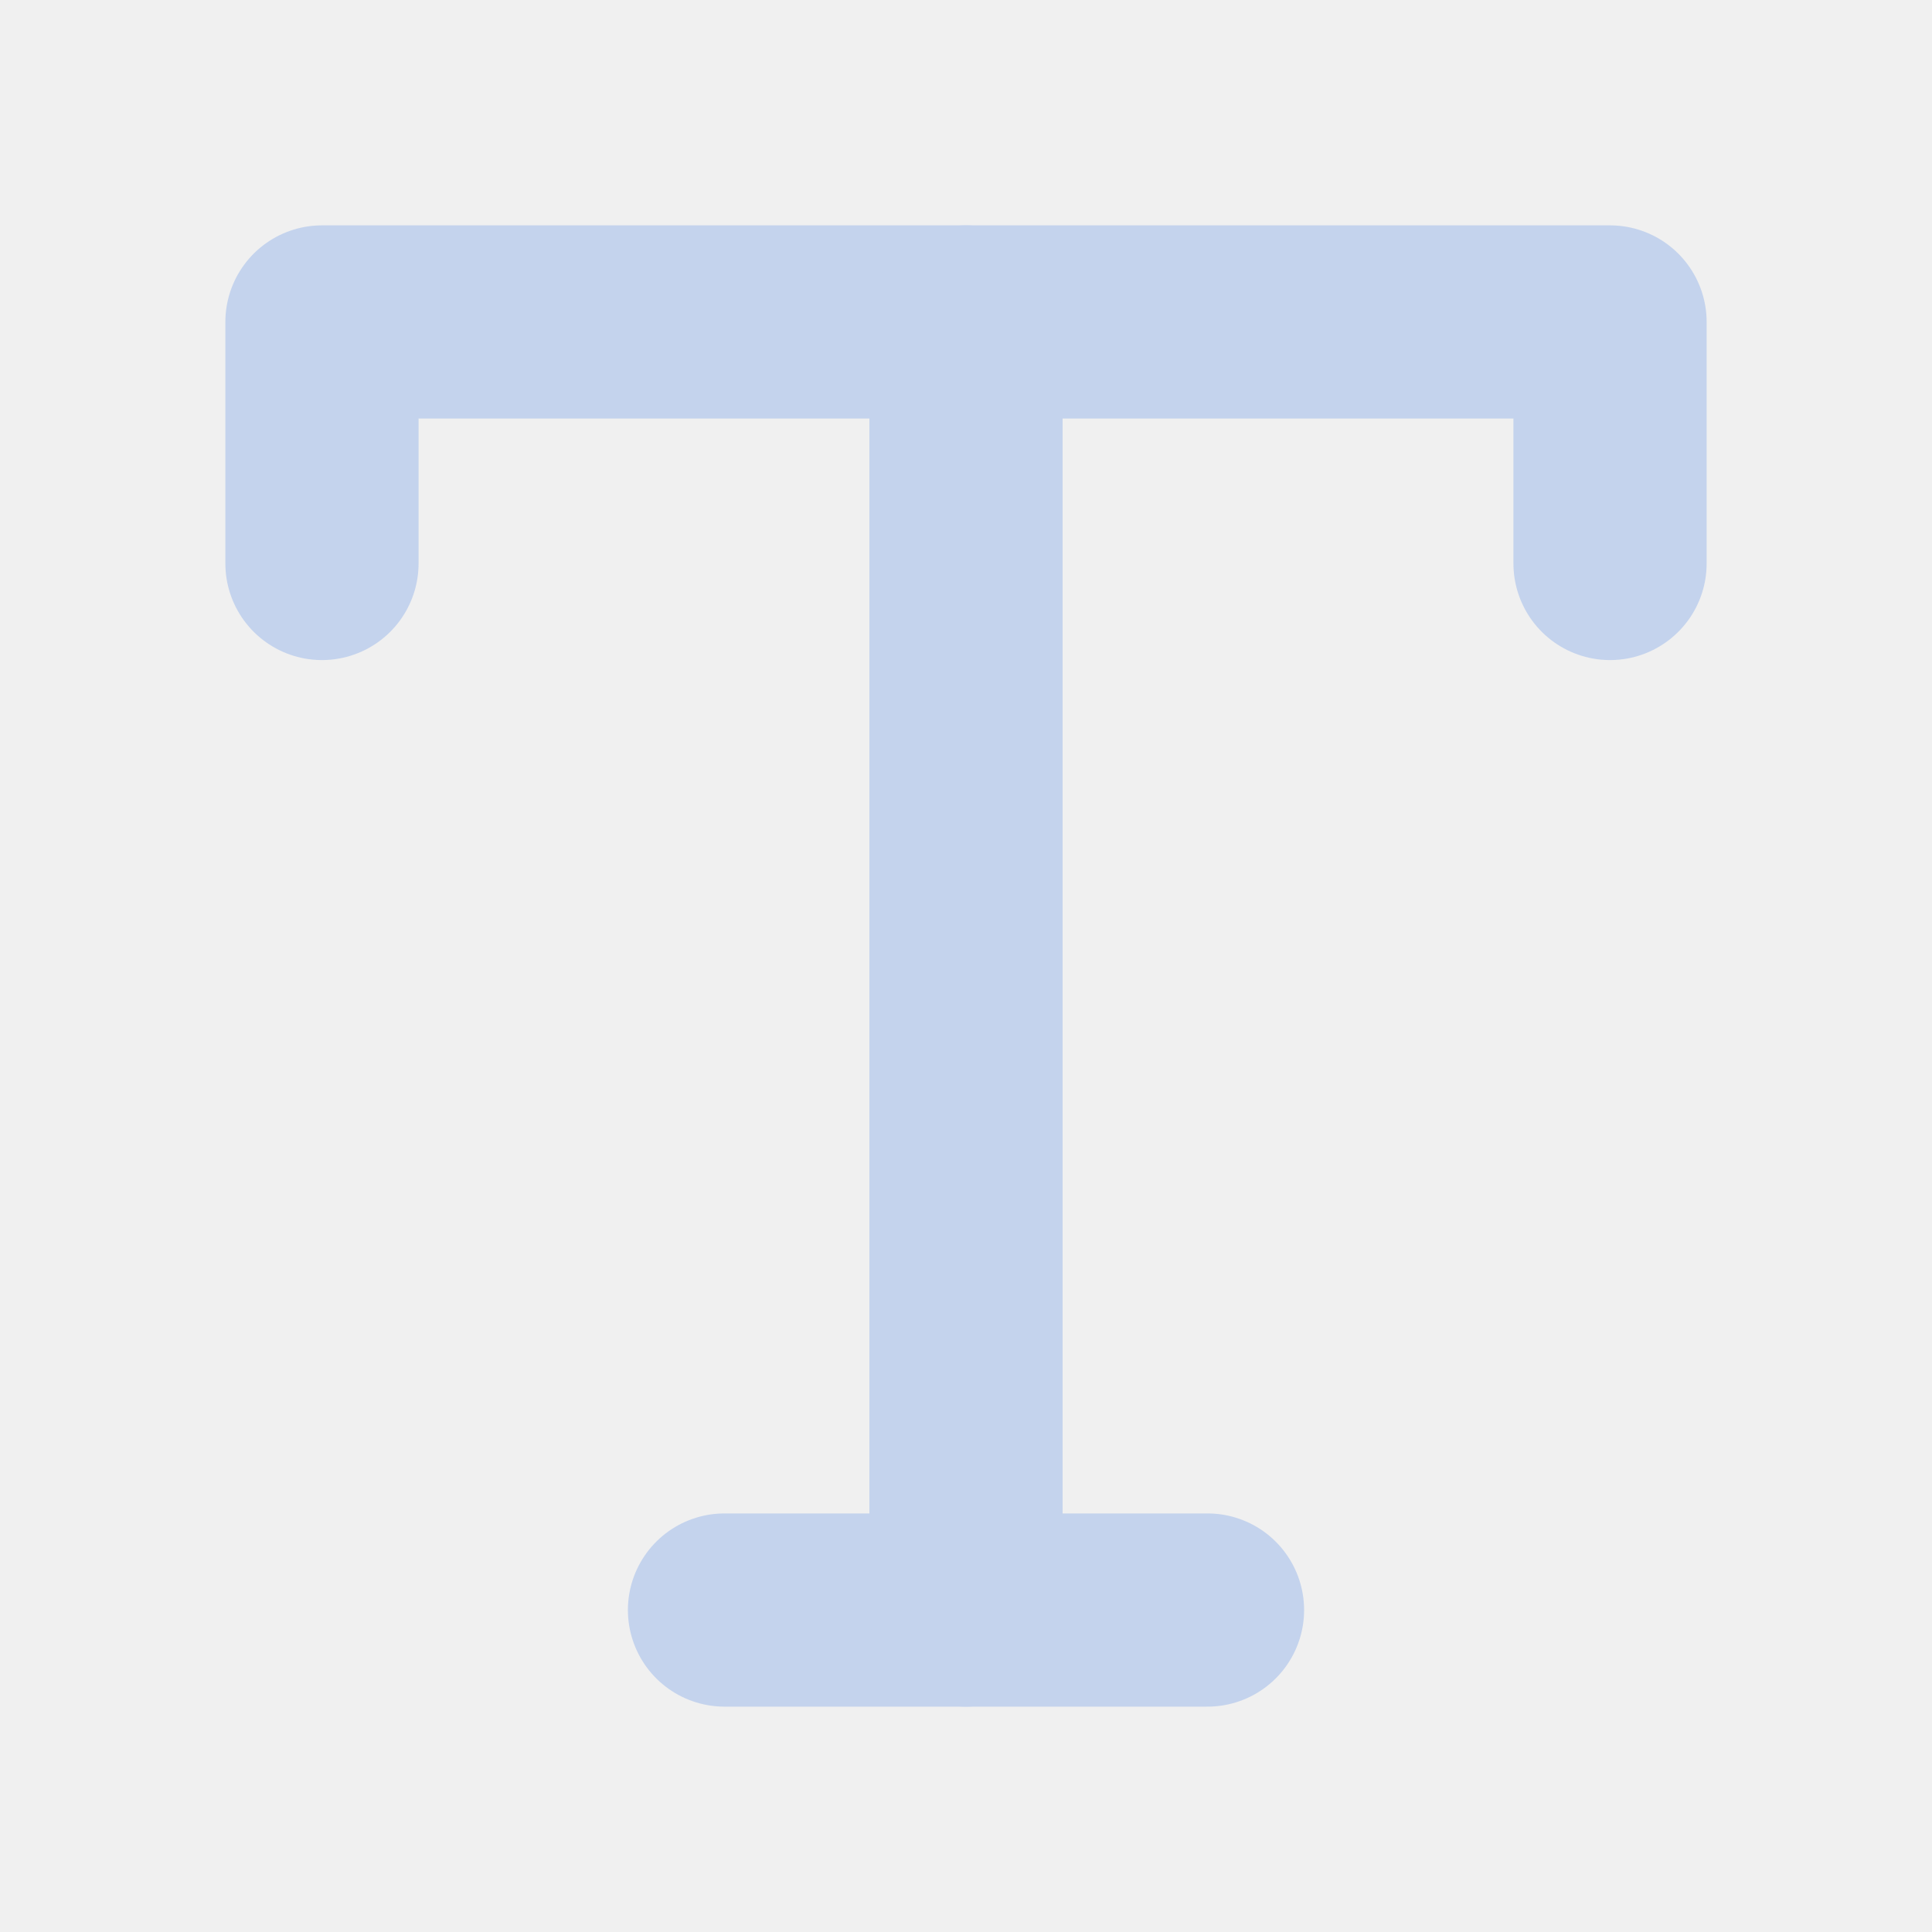
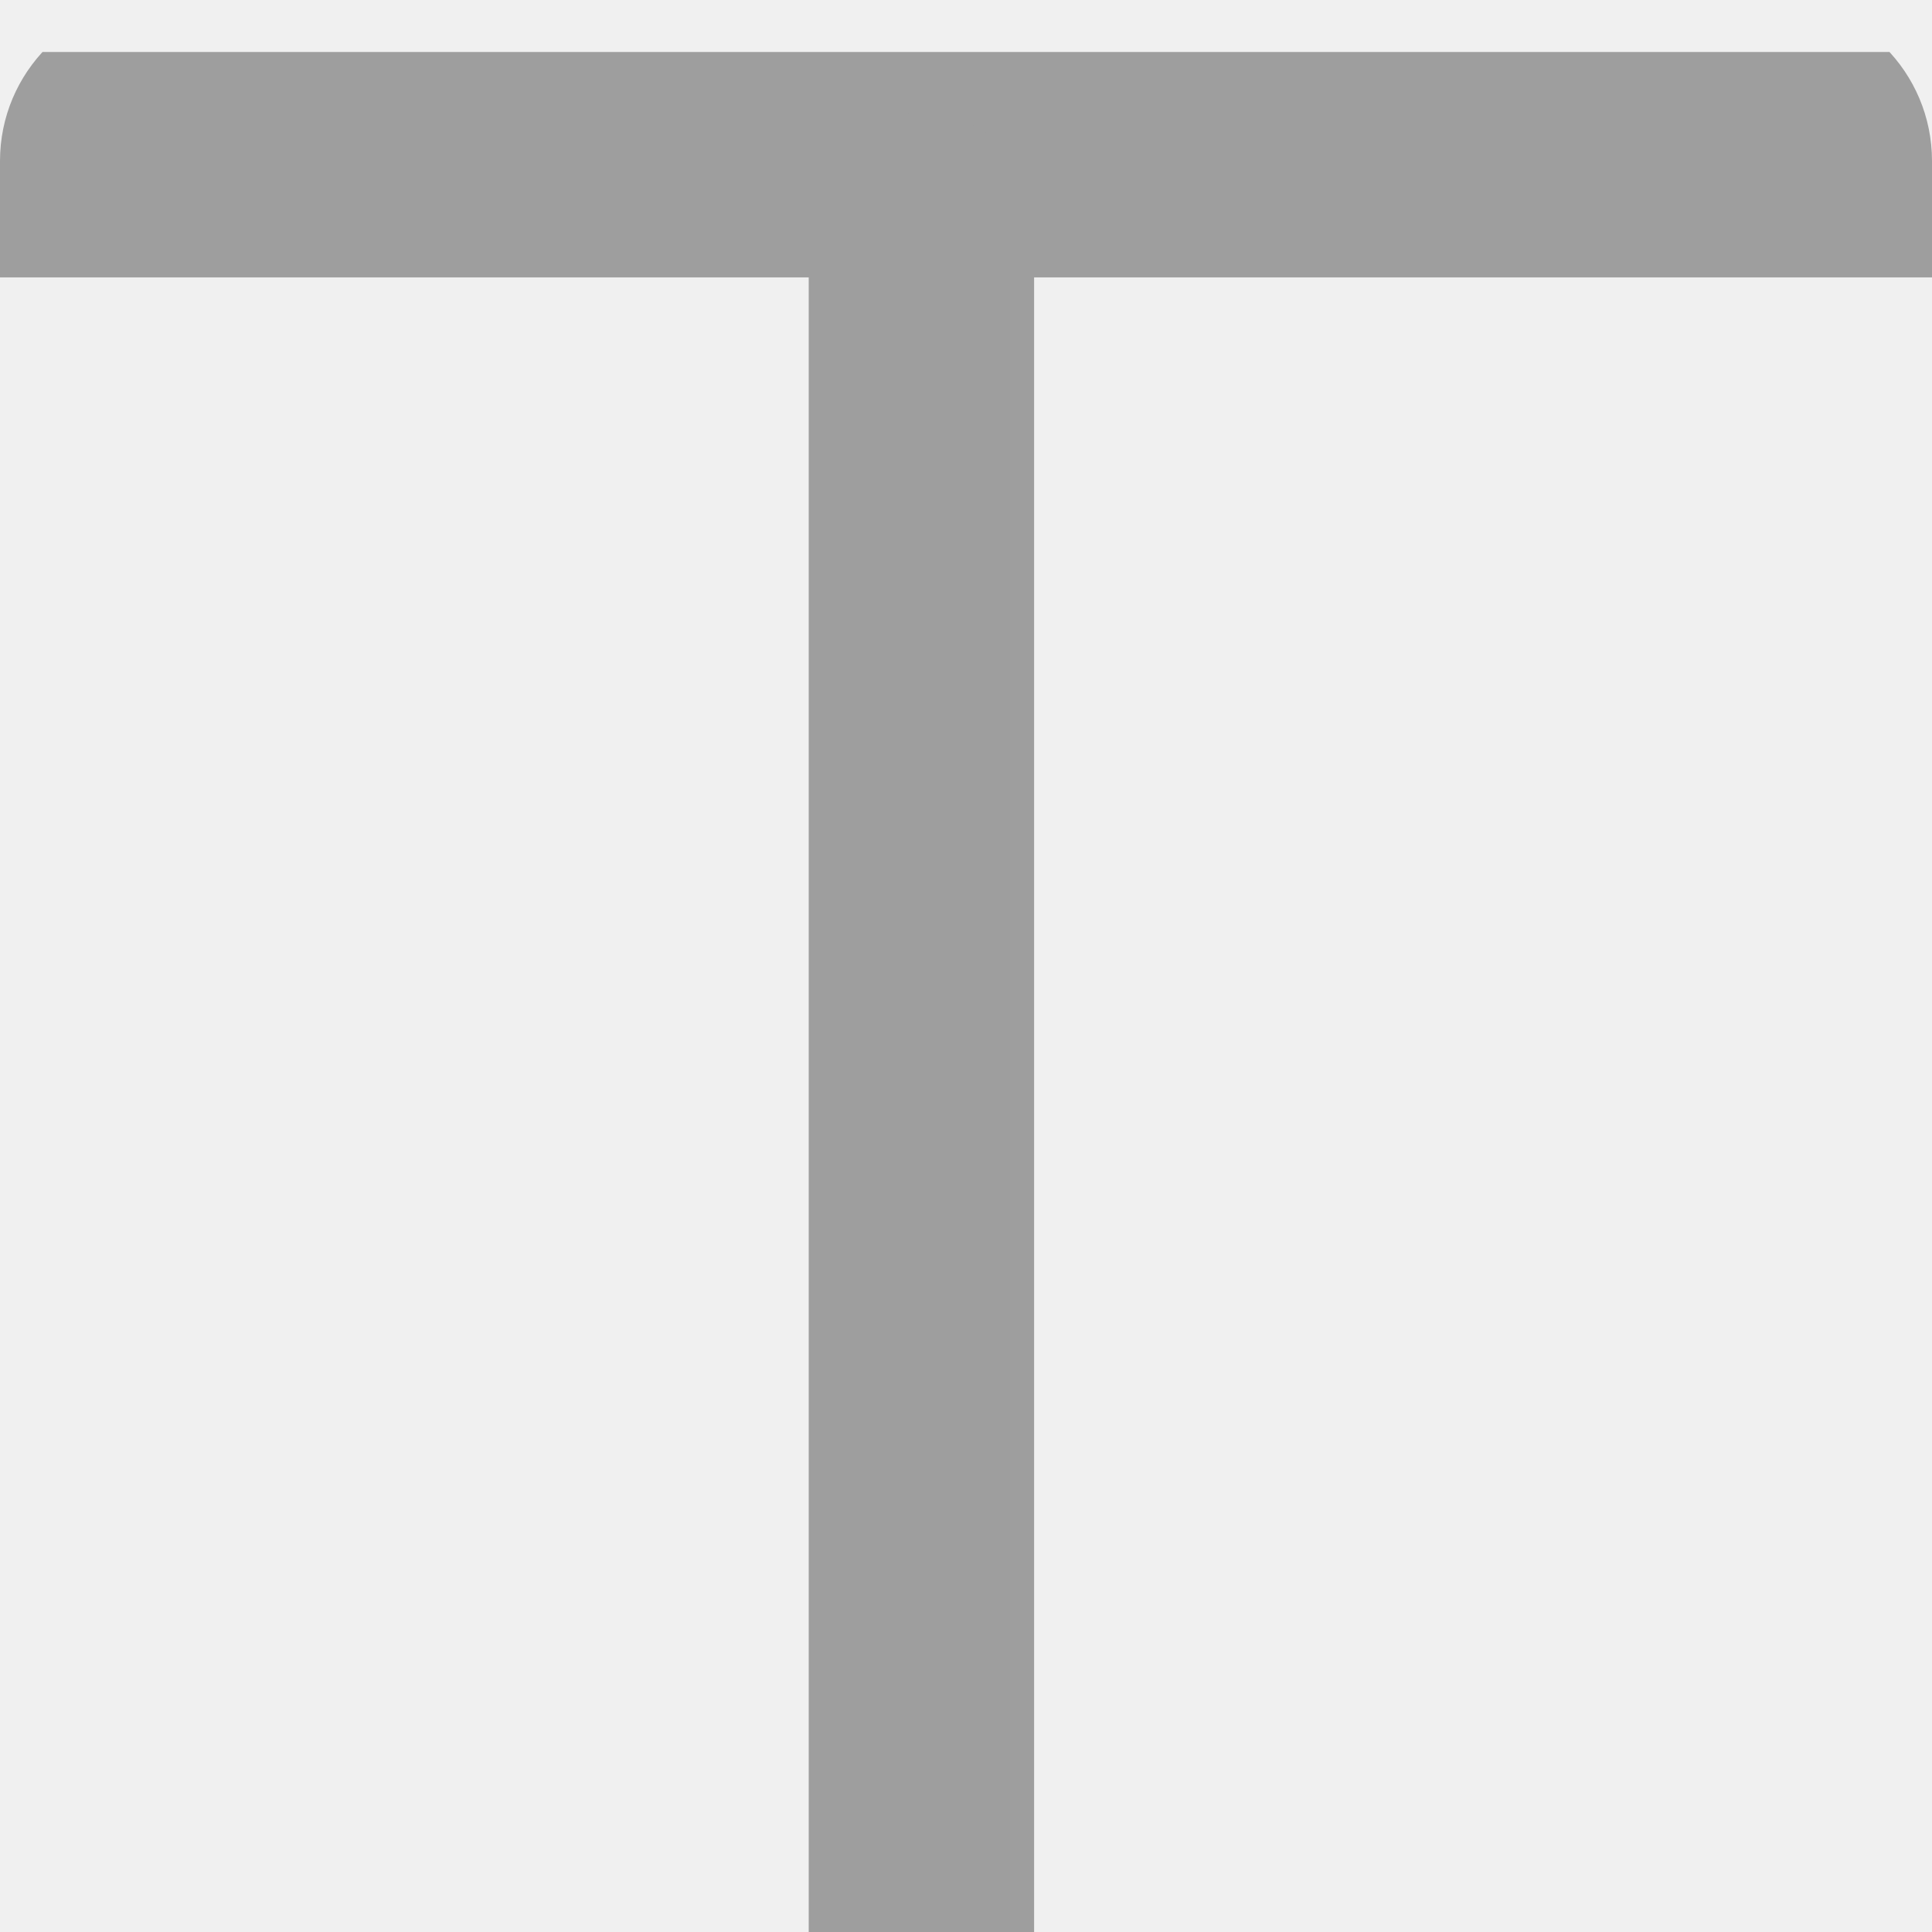
- <svg xmlns="http://www.w3.org/2000/svg" width="20" height="20" viewBox="0 0 20 20" fill="none">
-   <g id="tool">
-     <path id="Vector" d="M3.333 5.833V3.333H16.667V5.833" stroke="#C4D3ED" stroke-width="2" stroke-linecap="round" stroke-linejoin="round" />
-     <path id="Vector_2" d="M7.5 16.667H12.5" stroke="#C4D3ED" stroke-width="2" stroke-linecap="round" stroke-linejoin="round" />
-     <path id="Vector_3" d="M10 3.333V16.667" stroke="#C4D3ED" stroke-width="2" stroke-linecap="round" stroke-linejoin="round" />
+ <svg xmlns="http://www.w3.org/2000/svg" width="12" height="12" viewBox="0 0 12 12" fill="none">
+   <g clip-path="url(#clip0_23_24)">
+     <path fill-rule="evenodd" clip-rule="evenodd" d="M13.046 1.023C13.046 1.41 12.732 1.723 12.346 1.723L-0.3 1.723C-0.687 1.723 -1 1.41 -1 1.023C-1 0.636 -0.687 0.323 -0.3 0.323L12.346 0.323C12.732 0.323 13.046 0.636 13.046 1.023Z" fill="#9E9E9E" />
+     <path fill-rule="evenodd" clip-rule="evenodd" d="M5.723 0.7C6.11 0.7 6.423 1.013 6.423 1.4L6.423 14.046C6.423 14.432 6.11 14.746 5.723 14.746C5.336 14.746 5.023 14.432 5.023 14.046L5.023 1.4C5.023 1.013 5.336 0.7 5.723 0.7Z" fill="#9E9E9E" />
  </g>
+   <defs>
+     <clipPath id="clip0_23_24">
+       <rect width="12" height="12" rx="1" fill="white" />
+     </clipPath>
+   </defs>
</svg>
